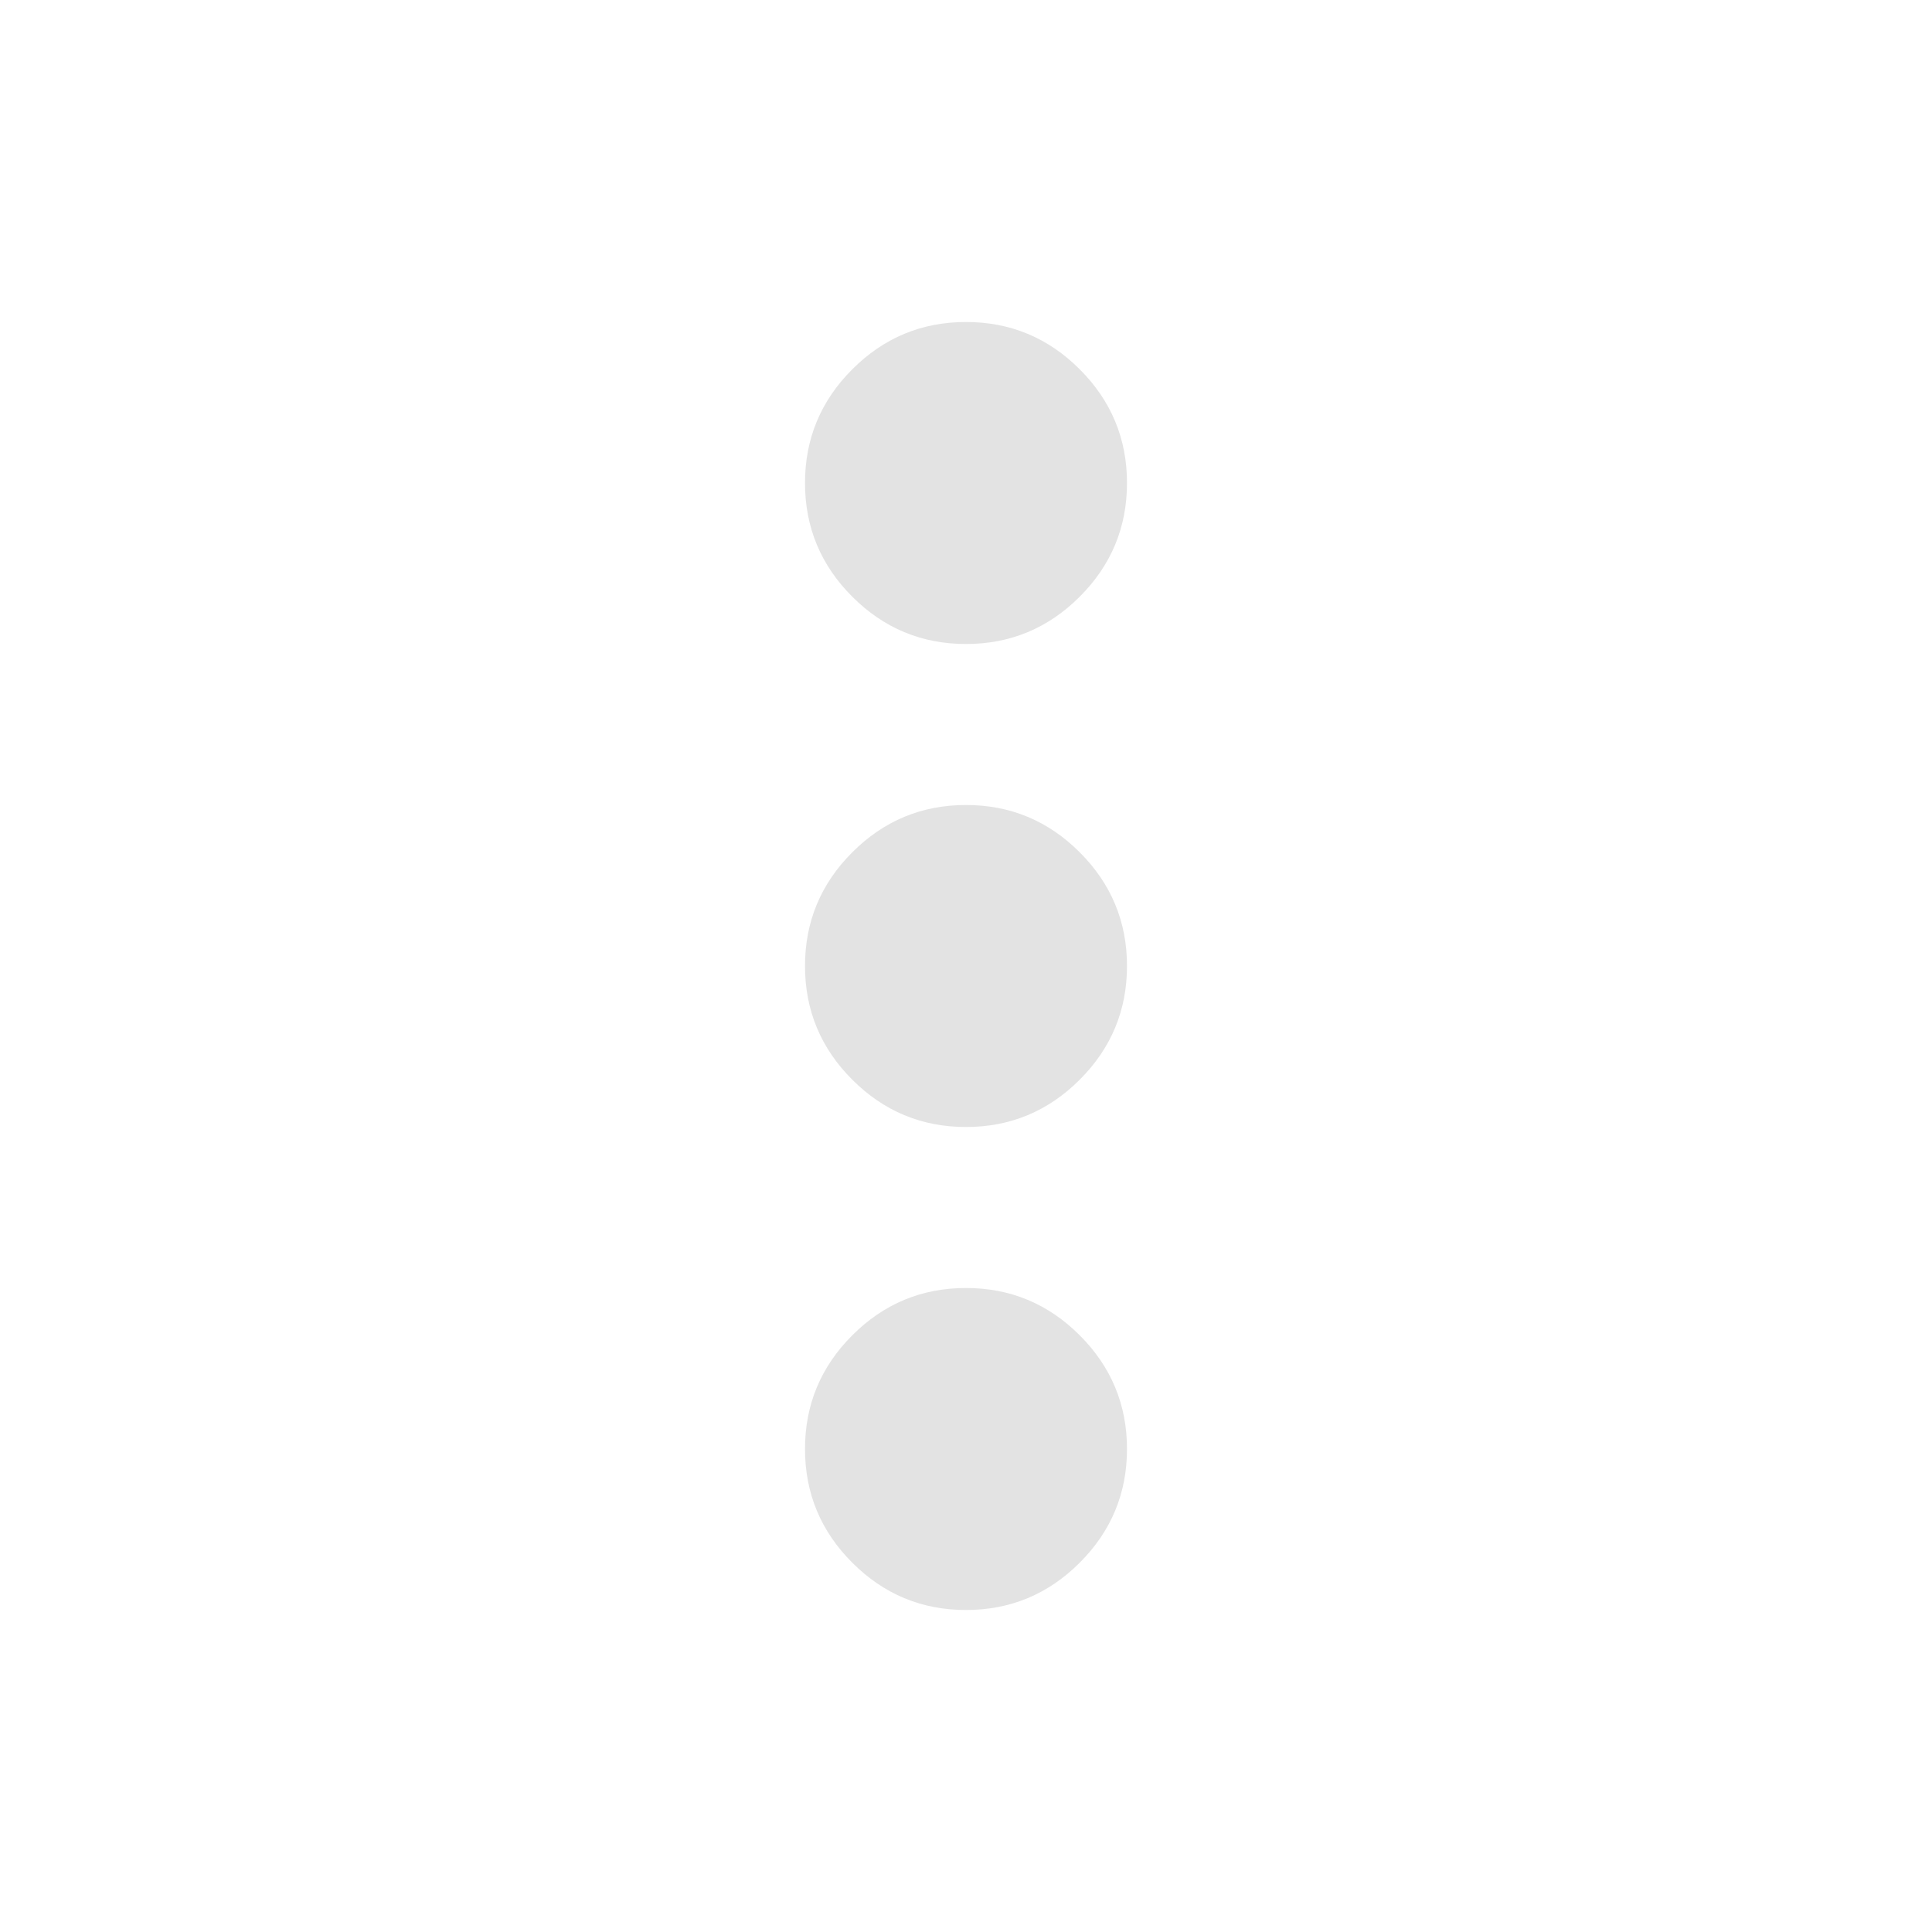
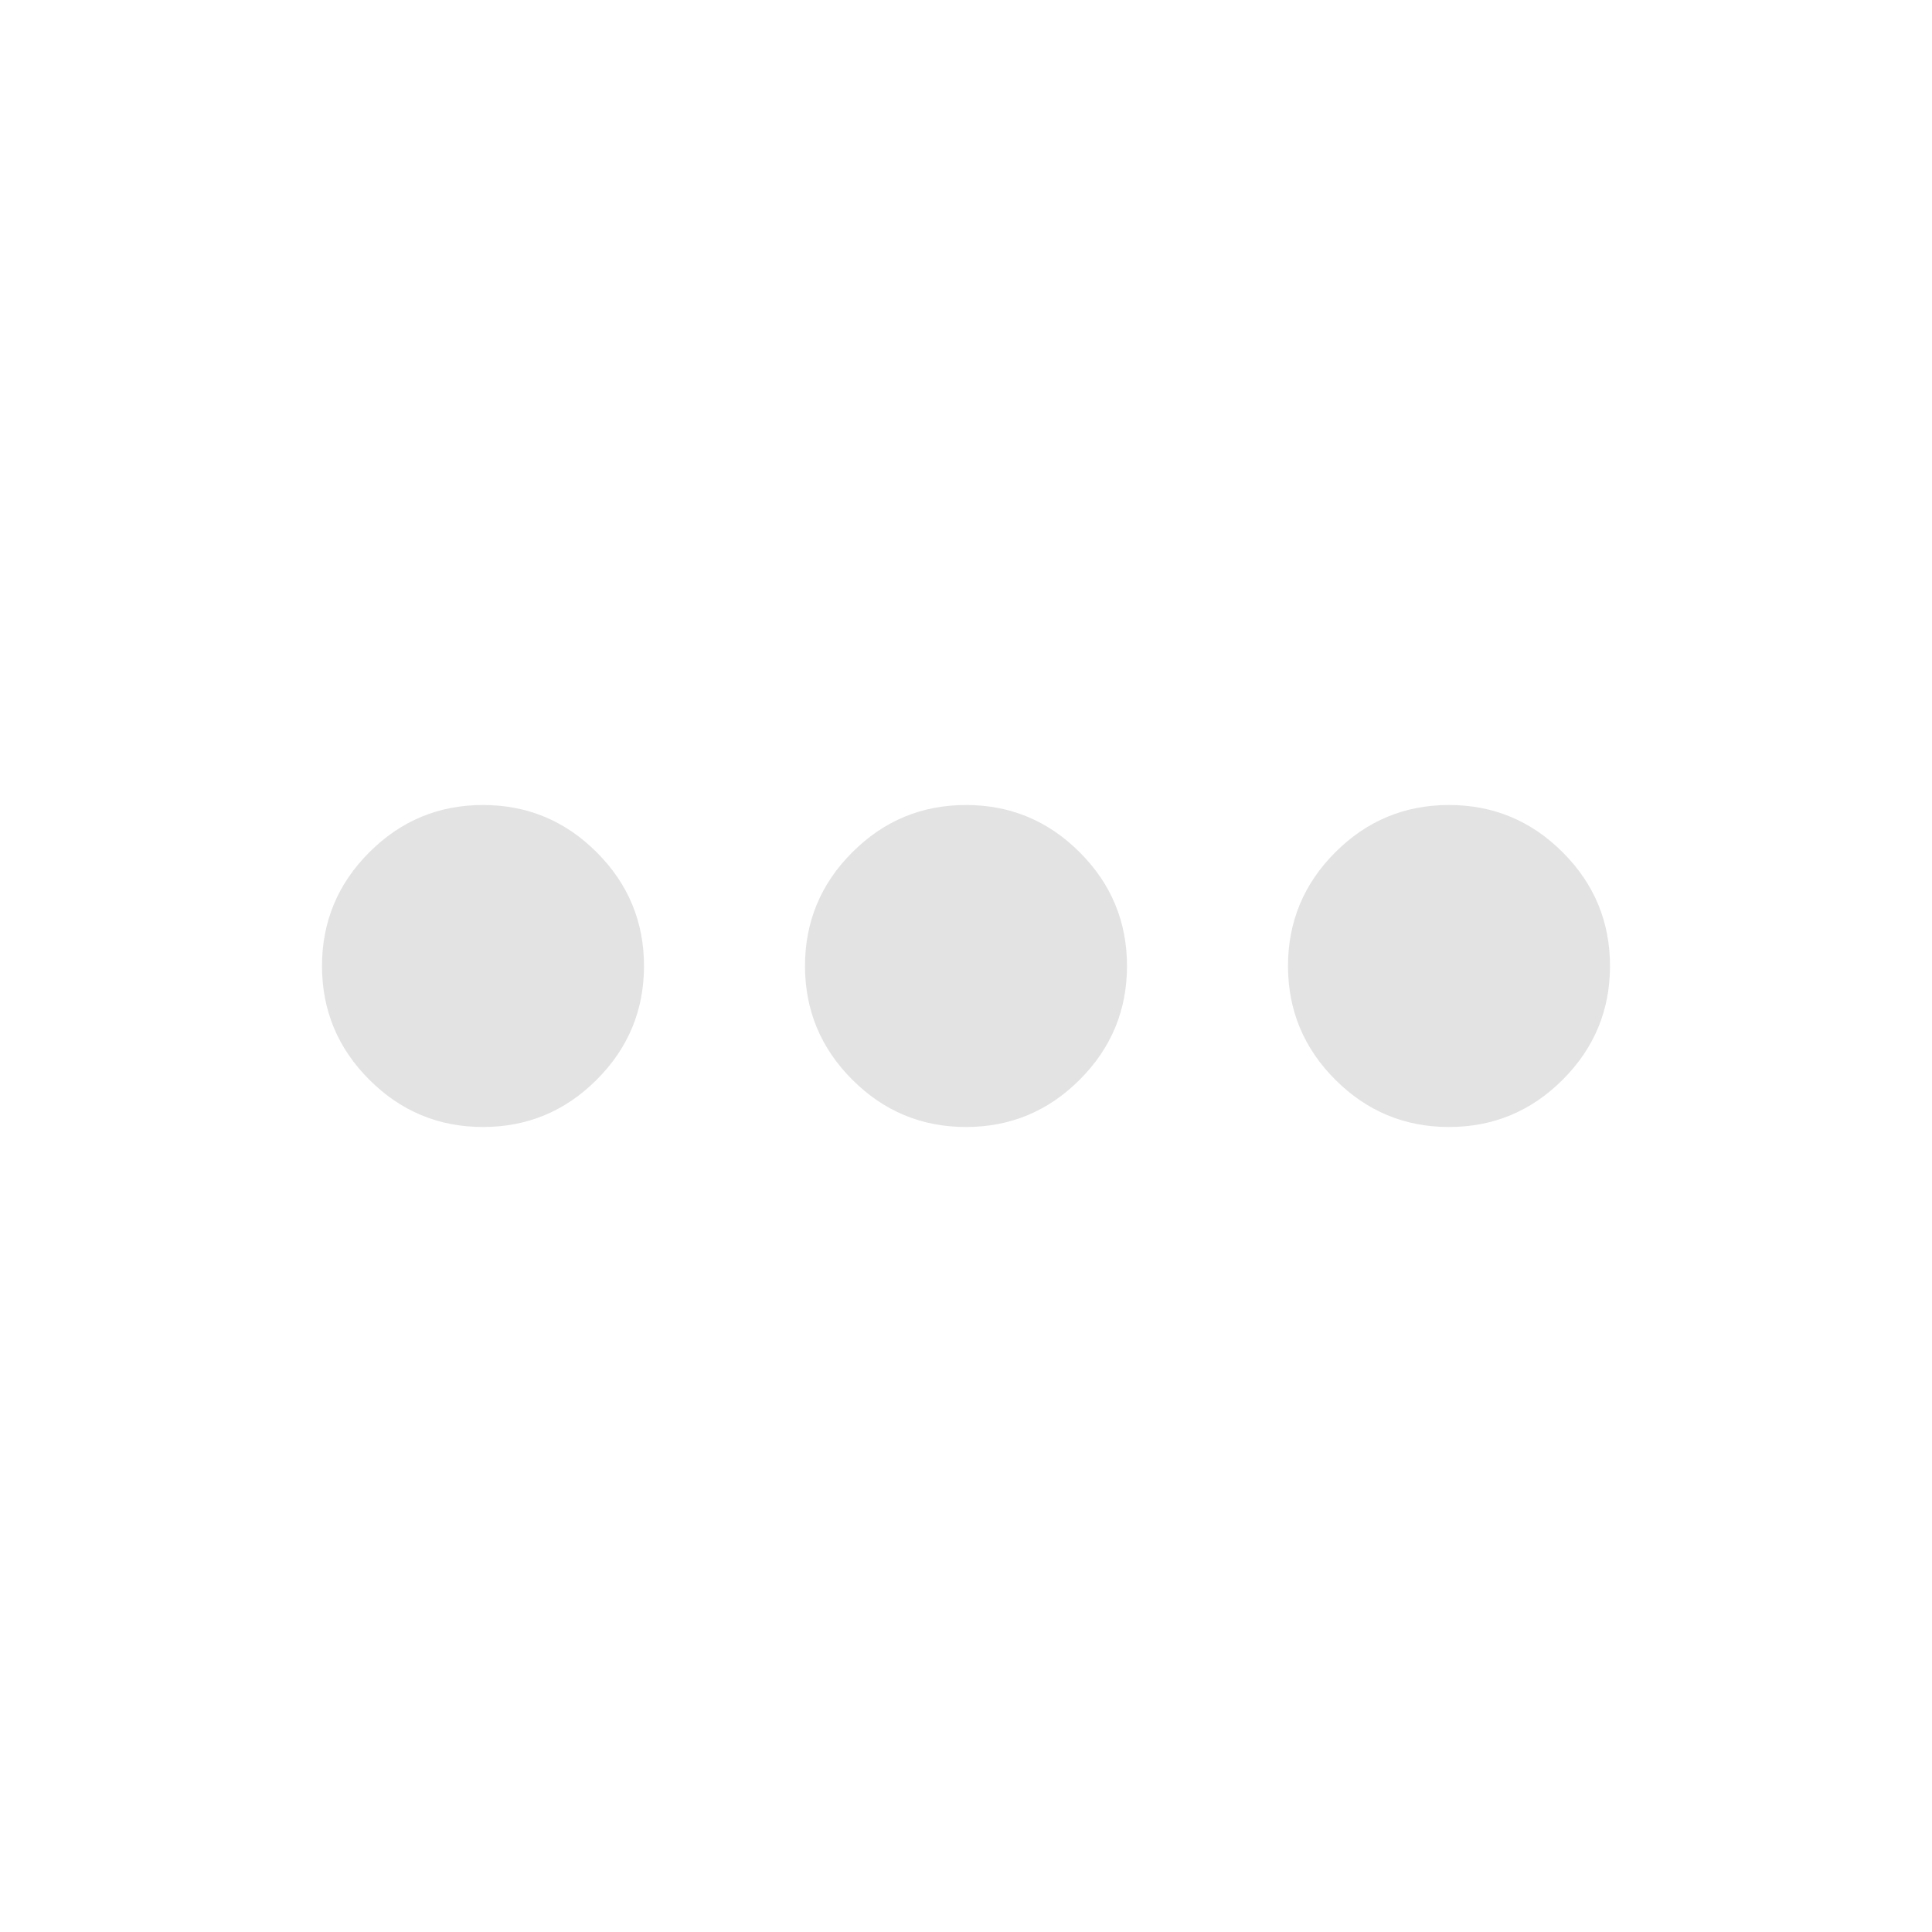
<svg xmlns="http://www.w3.org/2000/svg" height="24px" viewBox="0 -960 960 960" width="24px" fill="#e3e3e3">
-   <path d="M480-160q-33 0-56.5-23.5T400-240q0-33 23.5-56.5T480-320q33 0 56.5 23.5T560-240q0 33-23.5 56.5T480-160Zm0-240q-33 0-56.5-23.5T400-480q0-33 23.5-56.5T480-560q33 0 56.5 23.5T560-480q0 33-23.5 56.5T480-400Zm0-240q-33 0-56.5-23.5T400-720q0-33 23.5-56.5T480-800q33 0 56.5 23.5T560-720q0 33-23.5 56.5T480-640Z" />
+   <path d="M240-400q-33 0-56.5-23.5T160-480q0-33 23.5-56.5T240-560q33 0 56.5 23.5T320-480q0 33-23.5 56.5T240-400Zm240 0q-33 0-56.5-23.5T400-480q0-33 23.5-56.5T480-560q33 0 56.5 23.5T560-480q0 33-23.5 56.5T480-400Zm240 0q-33 0-56.5-23.5T640-480q0-33 23.5-56.5T720-560q33 0 56.5 23.5T800-480q0 33-23.5 56.5T720-400Z" />
</svg>
